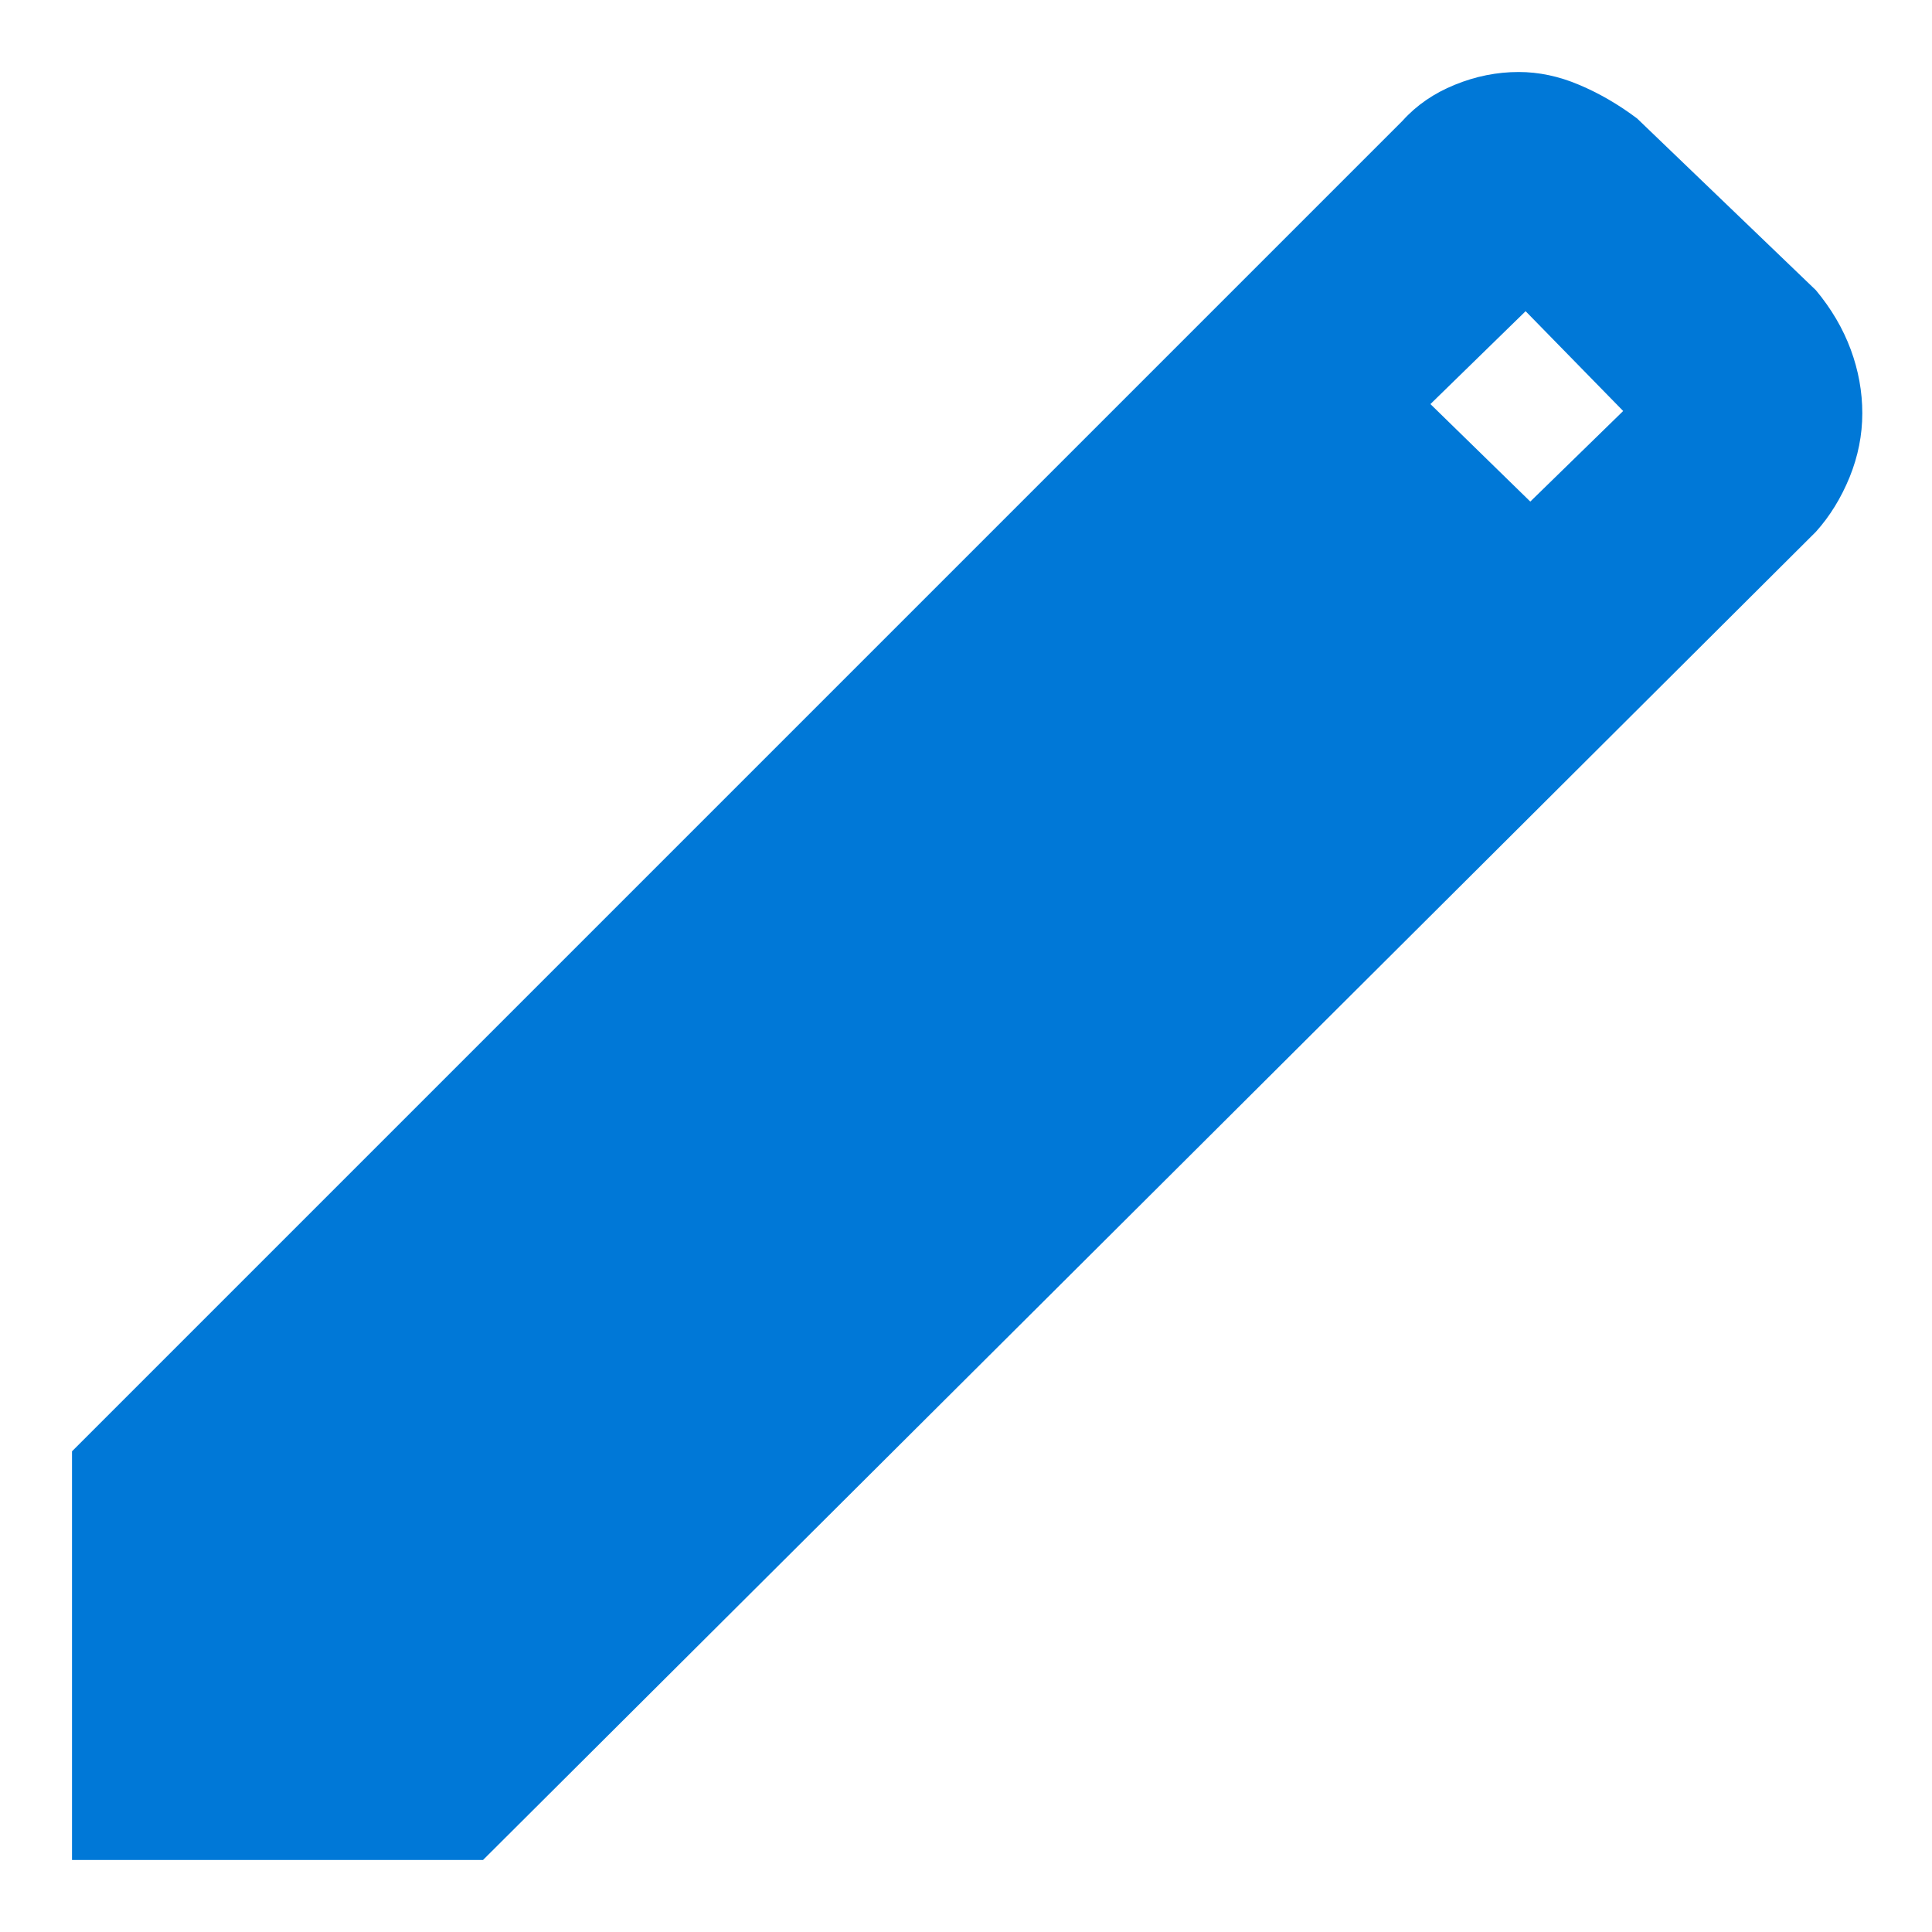
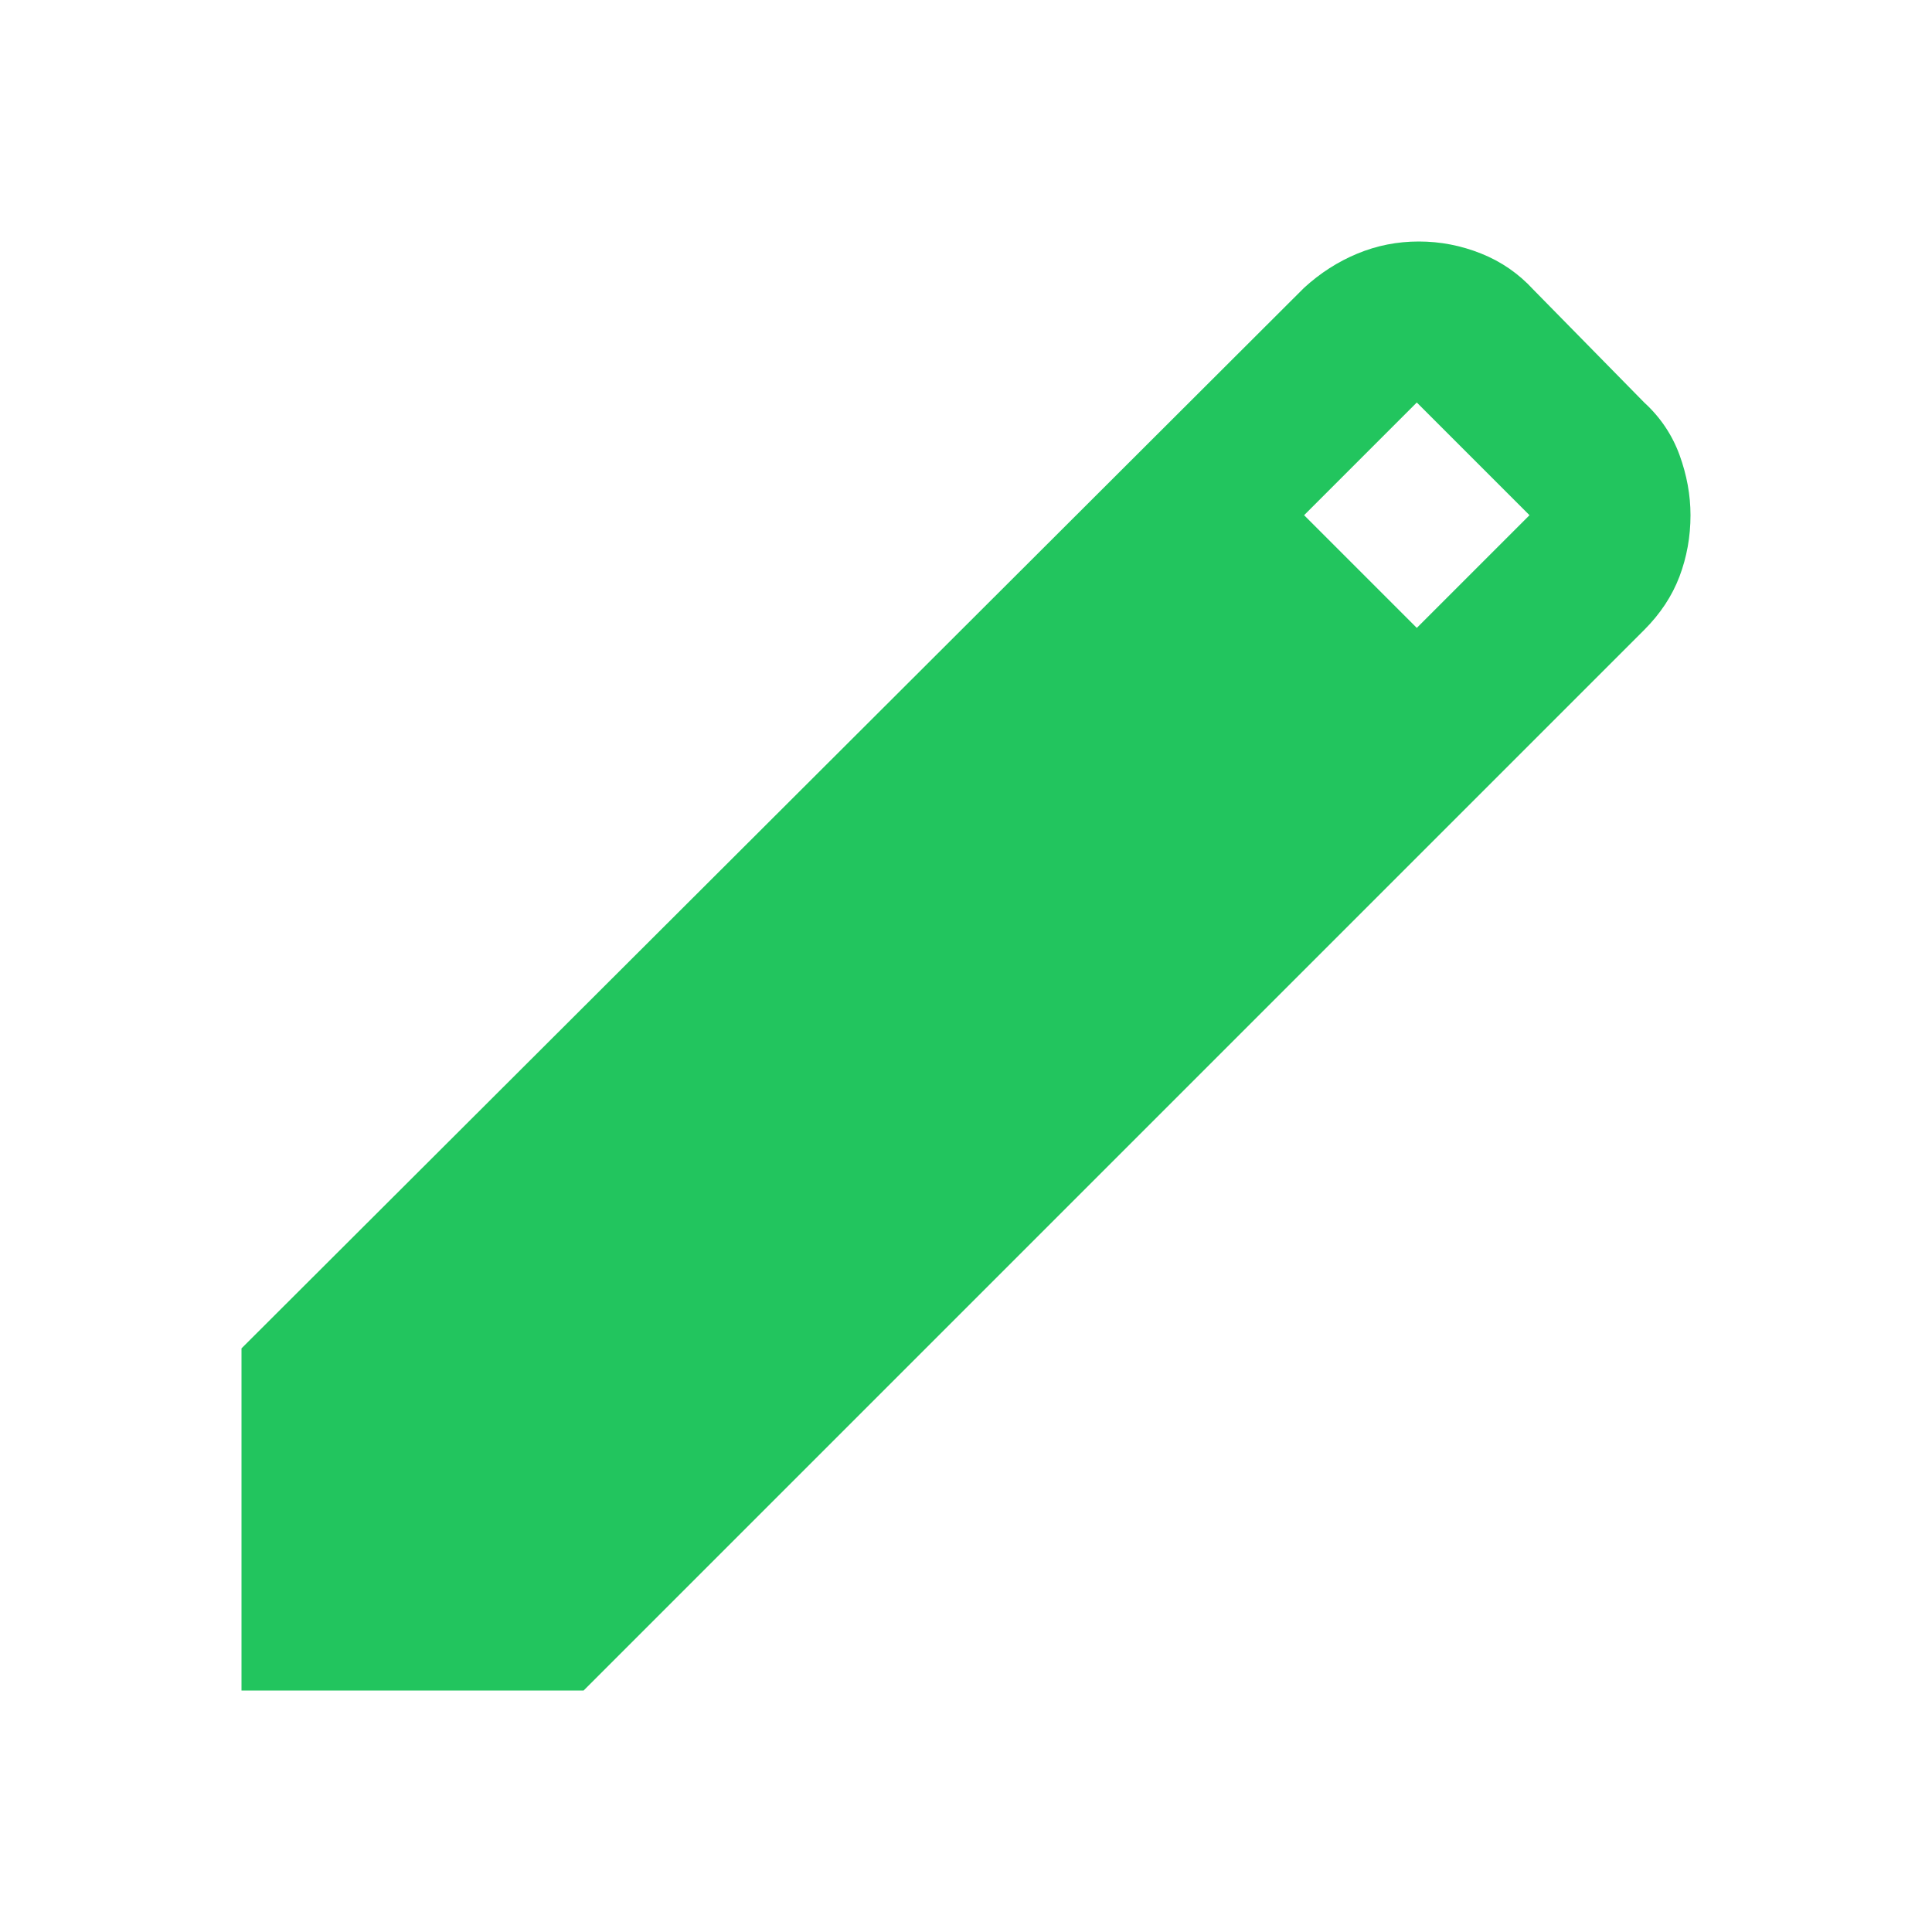
- <svg xmlns="http://www.w3.org/2000/svg" width="26" height="26" viewBox="0 0 26 26" fill="none">
-   <path d="M0.969 25.031V19.531L18.875 1.625C19.062 1.417 19.297 1.255 19.578 1.141C19.859 1.026 20.146 0.969 20.438 0.969C20.708 0.969 20.979 1.026 21.25 1.141C21.521 1.255 21.781 1.406 22.031 1.594L24.438 3.906C24.646 4.156 24.802 4.422 24.906 4.703C25.01 4.984 25.062 5.271 25.062 5.562C25.062 5.854 25.005 6.141 24.891 6.422C24.776 6.703 24.625 6.948 24.438 7.156L6.5 25.031H0.969ZM20.594 6.75L21.844 5.531L20.531 4.188L19.25 5.438L20.594 6.75Z" fill="#0078D7" />
+ <svg xmlns="http://www.w3.org/2000/svg" width="24" height="24" viewBox="0 0 24 24" fill="none">
+   <path d="M3 21V16.75L16.2 3.575C16.4 3.392 16.621 3.25 16.863 3.15C17.104 3.05 17.358 3 17.625 3C17.892 3 18.15 3.05 18.4 3.15C18.65 3.25 18.867 3.4 19.05 3.6L20.425 5C20.625 5.183 20.771 5.4 20.863 5.65C20.954 5.9 21 6.15 21 6.4C21 6.667 20.954 6.921 20.863 7.162C20.771 7.404 20.625 7.625 20.425 7.825L7.25 21H3ZM17.6 7.8L19 6.4L17.6 5L16.2 6.4L17.6 7.8Z" fill="#22C55E" />
</svg>
